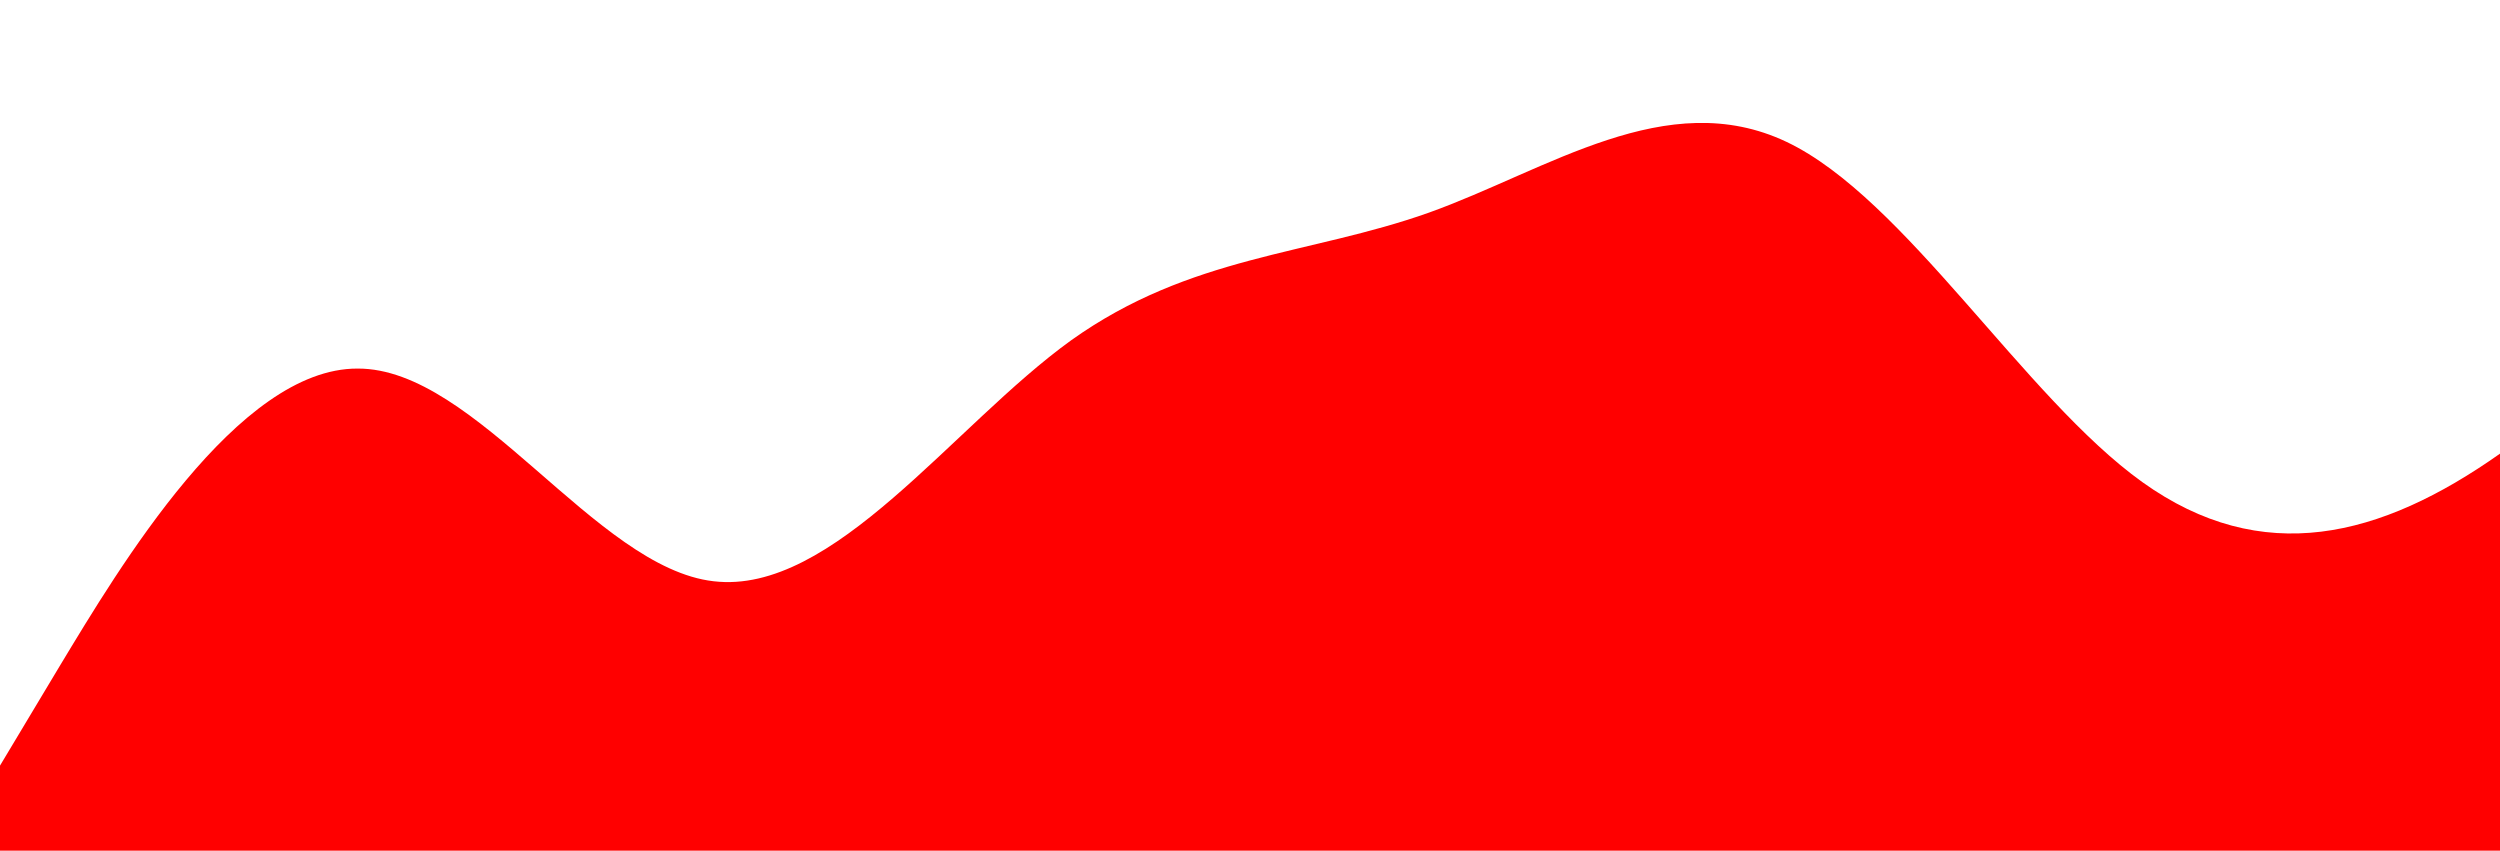
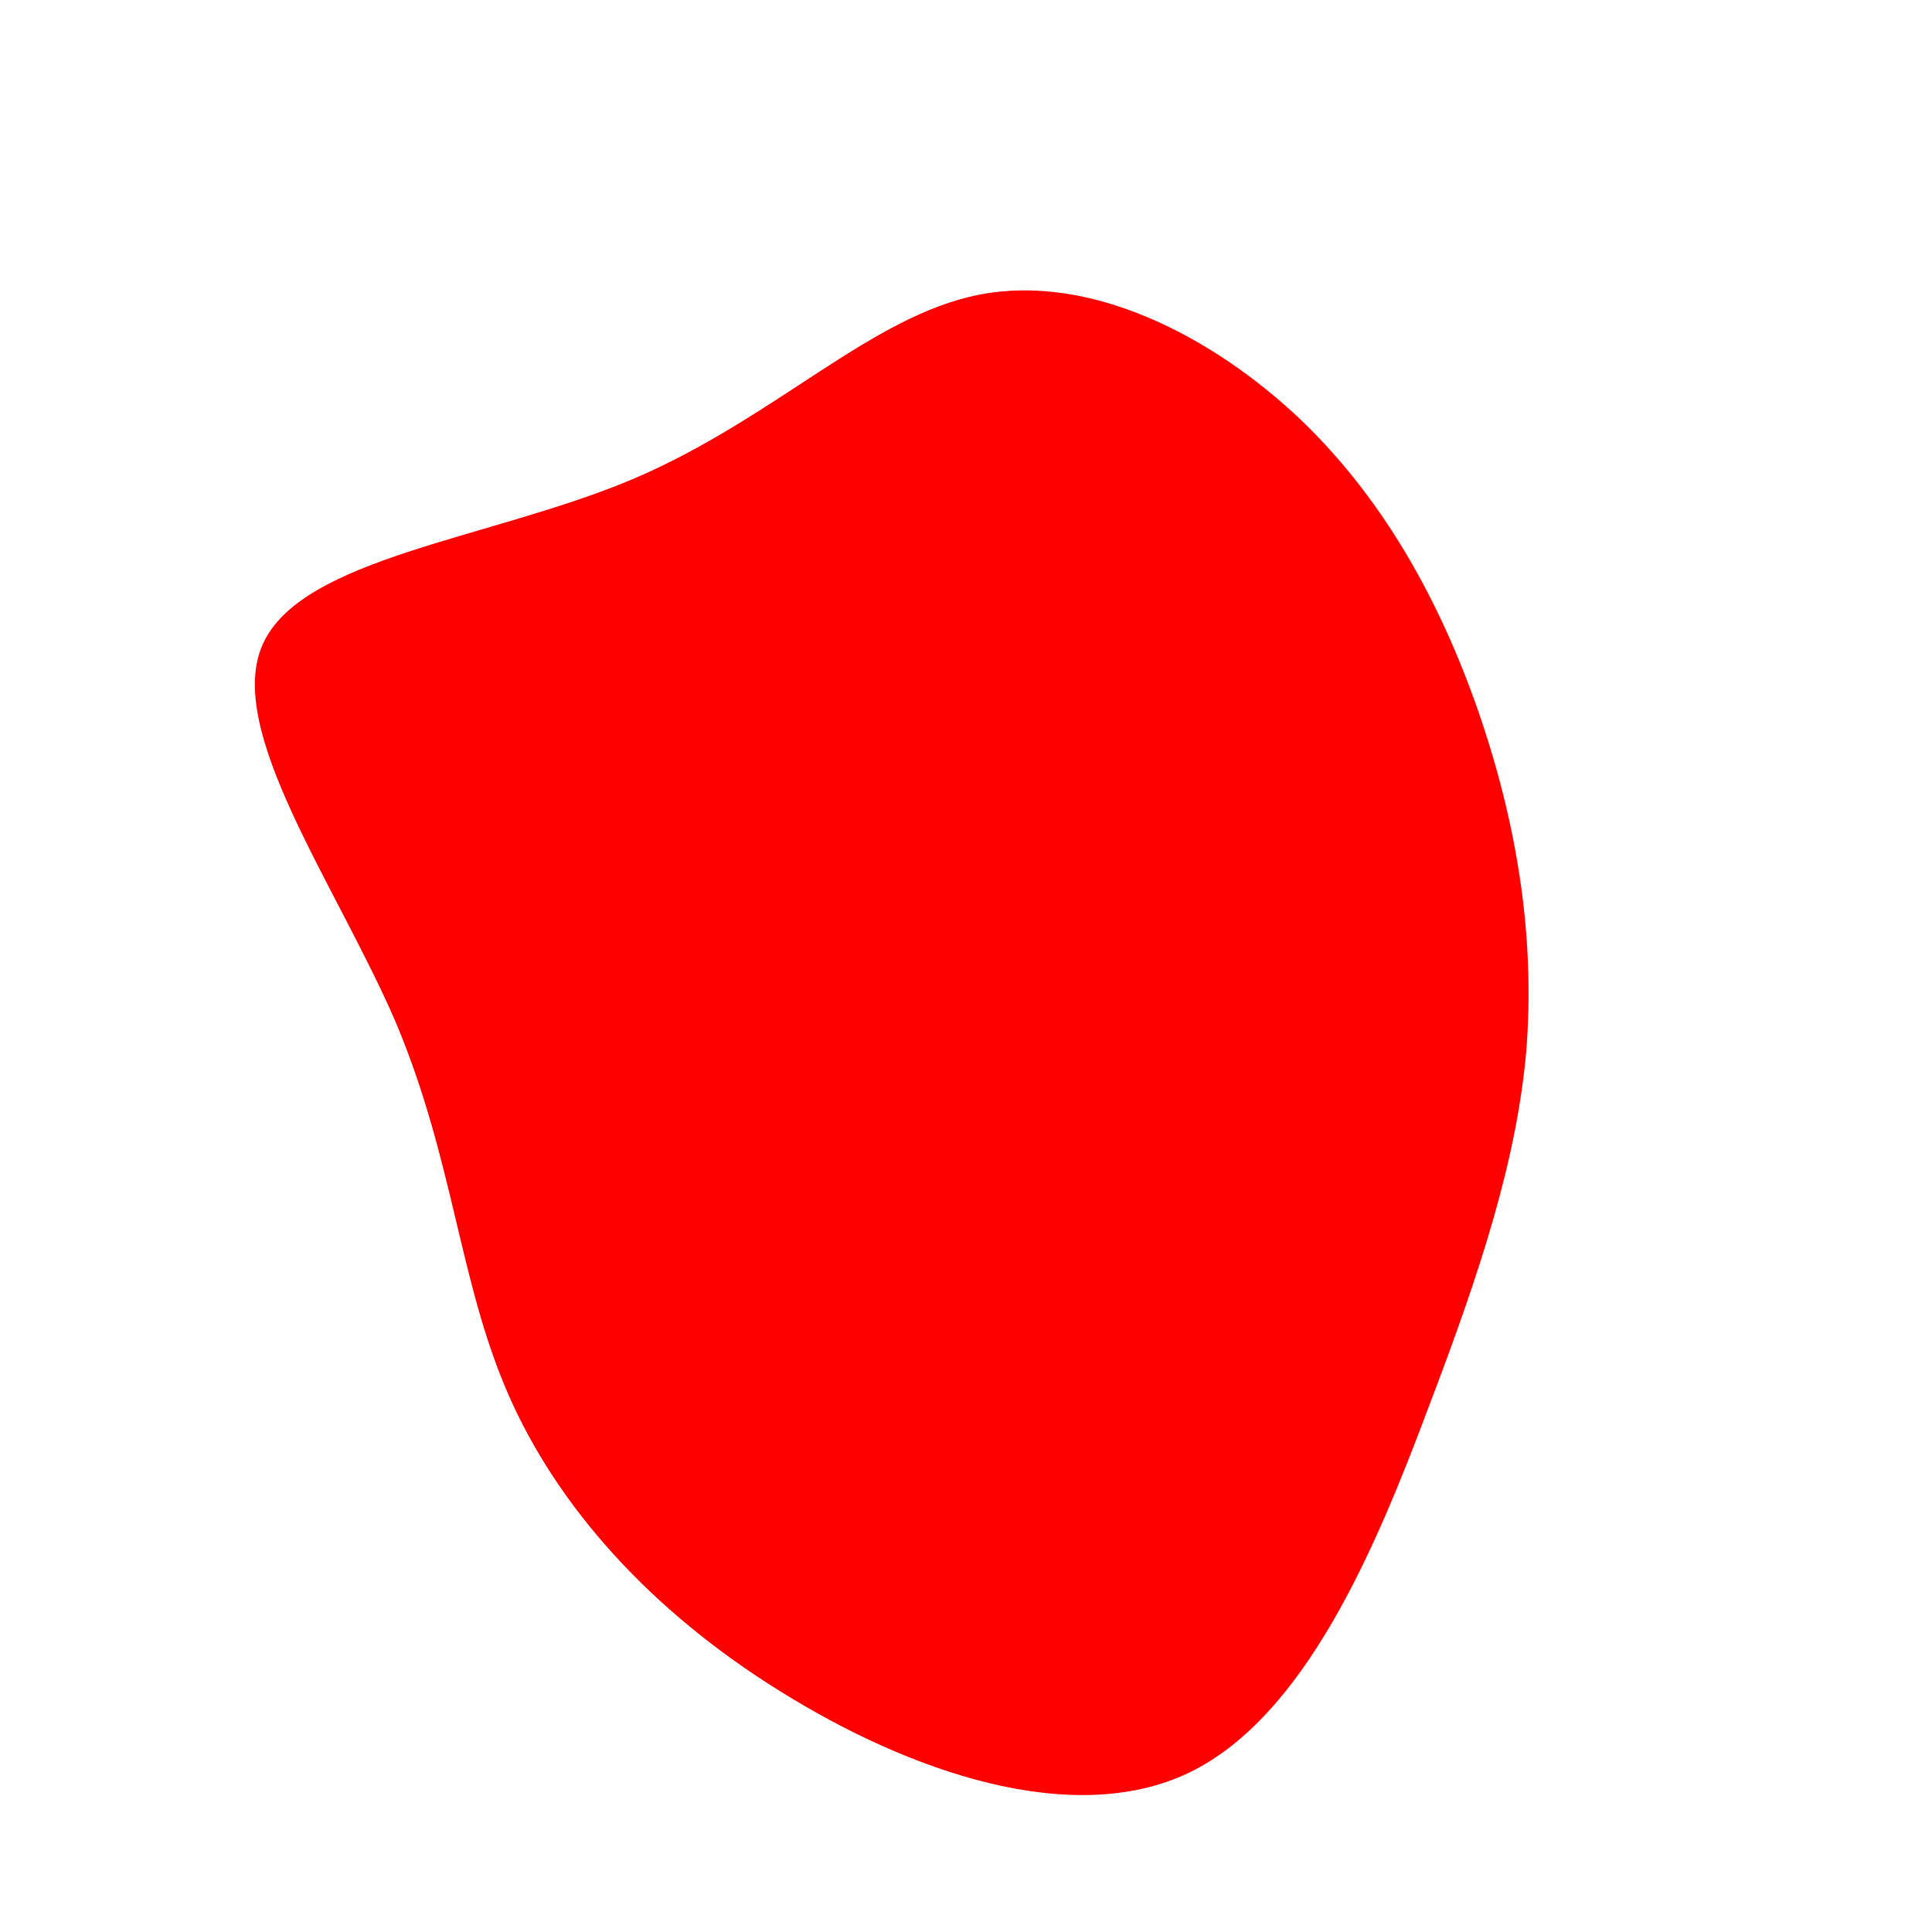
- <svg xmlns="http://www.w3.org/2000/svg" id="wave" style="transform:rotate(0deg); transition: 0.3s" viewBox="0 0 1440 490" version="1.1">
-   <defs>
-     <linearGradient id="sw-gradient-0" x1="0" x2="0" y1="1" y2="0">
-       <stop stop-color="rgba(255, 0, 0, 1)" offset="0%" />
-       <stop stop-color="rgba(255, 0, 0, 1)" offset="100%" />
-     </linearGradient>
-   </defs>
-   <path style="transform:translate(0, 0px); opacity:1" fill="url(#sw-gradient-0)" d="M0,441L34.3,383.8C68.6,327,137,212,206,212.3C274.3,212,343,327,411,334.8C480,343,549,245,617,196C685.7,147,754,147,823,122.5C891.4,98,960,49,1029,81.7C1097.1,114,1166,229,1234,277.7C1302.9,327,1371,310,1440,261.3C1508.6,212,1577,131,1646,106.2C1714.3,82,1783,114,1851,147C1920,180,1989,212,2057,187.8C2125.7,163,2194,82,2263,81.7C2331.4,82,2400,163,2469,204.2C2537.1,245,2606,245,2674,277.7C2742.9,310,2811,376,2880,383.8C2948.6,392,3017,343,3086,277.7C3154.3,212,3223,131,3291,106.2C3360,82,3429,114,3497,130.7C3565.7,147,3634,147,3703,155.2C3771.4,163,3840,180,3909,155.2C3977.1,131,4046,65,4114,89.8C4182.9,114,4251,229,4320,236.8C4388.6,245,4457,147,4526,122.5C4594.3,98,4663,147,4731,147C4800,147,4869,98,4903,73.5L4937.1,49L4937.1,490L4902.9,490C4868.6,490,4800,490,4731,490C4662.9,490,4594,490,4526,490C4457.1,490,4389,490,4320,490C4251.4,490,4183,490,4114,490C4045.7,490,3977,490,3909,490C3840,490,3771,490,3703,490C3634.3,490,3566,490,3497,490C3428.6,490,3360,490,3291,490C3222.9,490,3154,490,3086,490C3017.1,490,2949,490,2880,490C2811.4,490,2743,490,2674,490C2605.7,490,2537,490,2469,490C2400,490,2331,490,2263,490C2194.3,490,2126,490,2057,490C1988.6,490,1920,490,1851,490C1782.9,490,1714,490,1646,490C1577.1,490,1509,490,1440,490C1371.4,490,1303,490,1234,490C1165.7,490,1097,490,1029,490C960,490,891,490,823,490C754.3,490,686,490,617,490C548.6,490,480,490,411,490C342.9,490,274,490,206,490C137.1,490,69,490,34,490L0,490Z" />
+ <svg xmlns="http://www.w3.org/2000/svg" viewBox="0 0 200 200">
+   <path fill="#FF0000" d="M34.6,-56.6C43.8,-47.8,49.6,-36.6,53.4,-25.3C57.2,-13.9,58.9,-2.6,58,8.8C57,20.1,53.3,31.5,47.8,45.9C42.4,60.3,35.1,77.7,23.1,83.5C11,89.3,-5.9,83.4,-19.2,75.1C-32.6,66.8,-42.3,56,-47.4,44.3C-52.5,32.6,-53,20.2,-59,5.9C-65.1,-8.3,-76.8,-24.4,-72.8,-33.3C-68.8,-42.3,-49.2,-44.2,-34.5,-50.4C-19.7,-56.7,-9.9,-67.3,1.4,-69.5C12.7,-71.7,25.3,-65.4,34.6,-56.6Z" transform="translate(100 100)" />
</svg>
